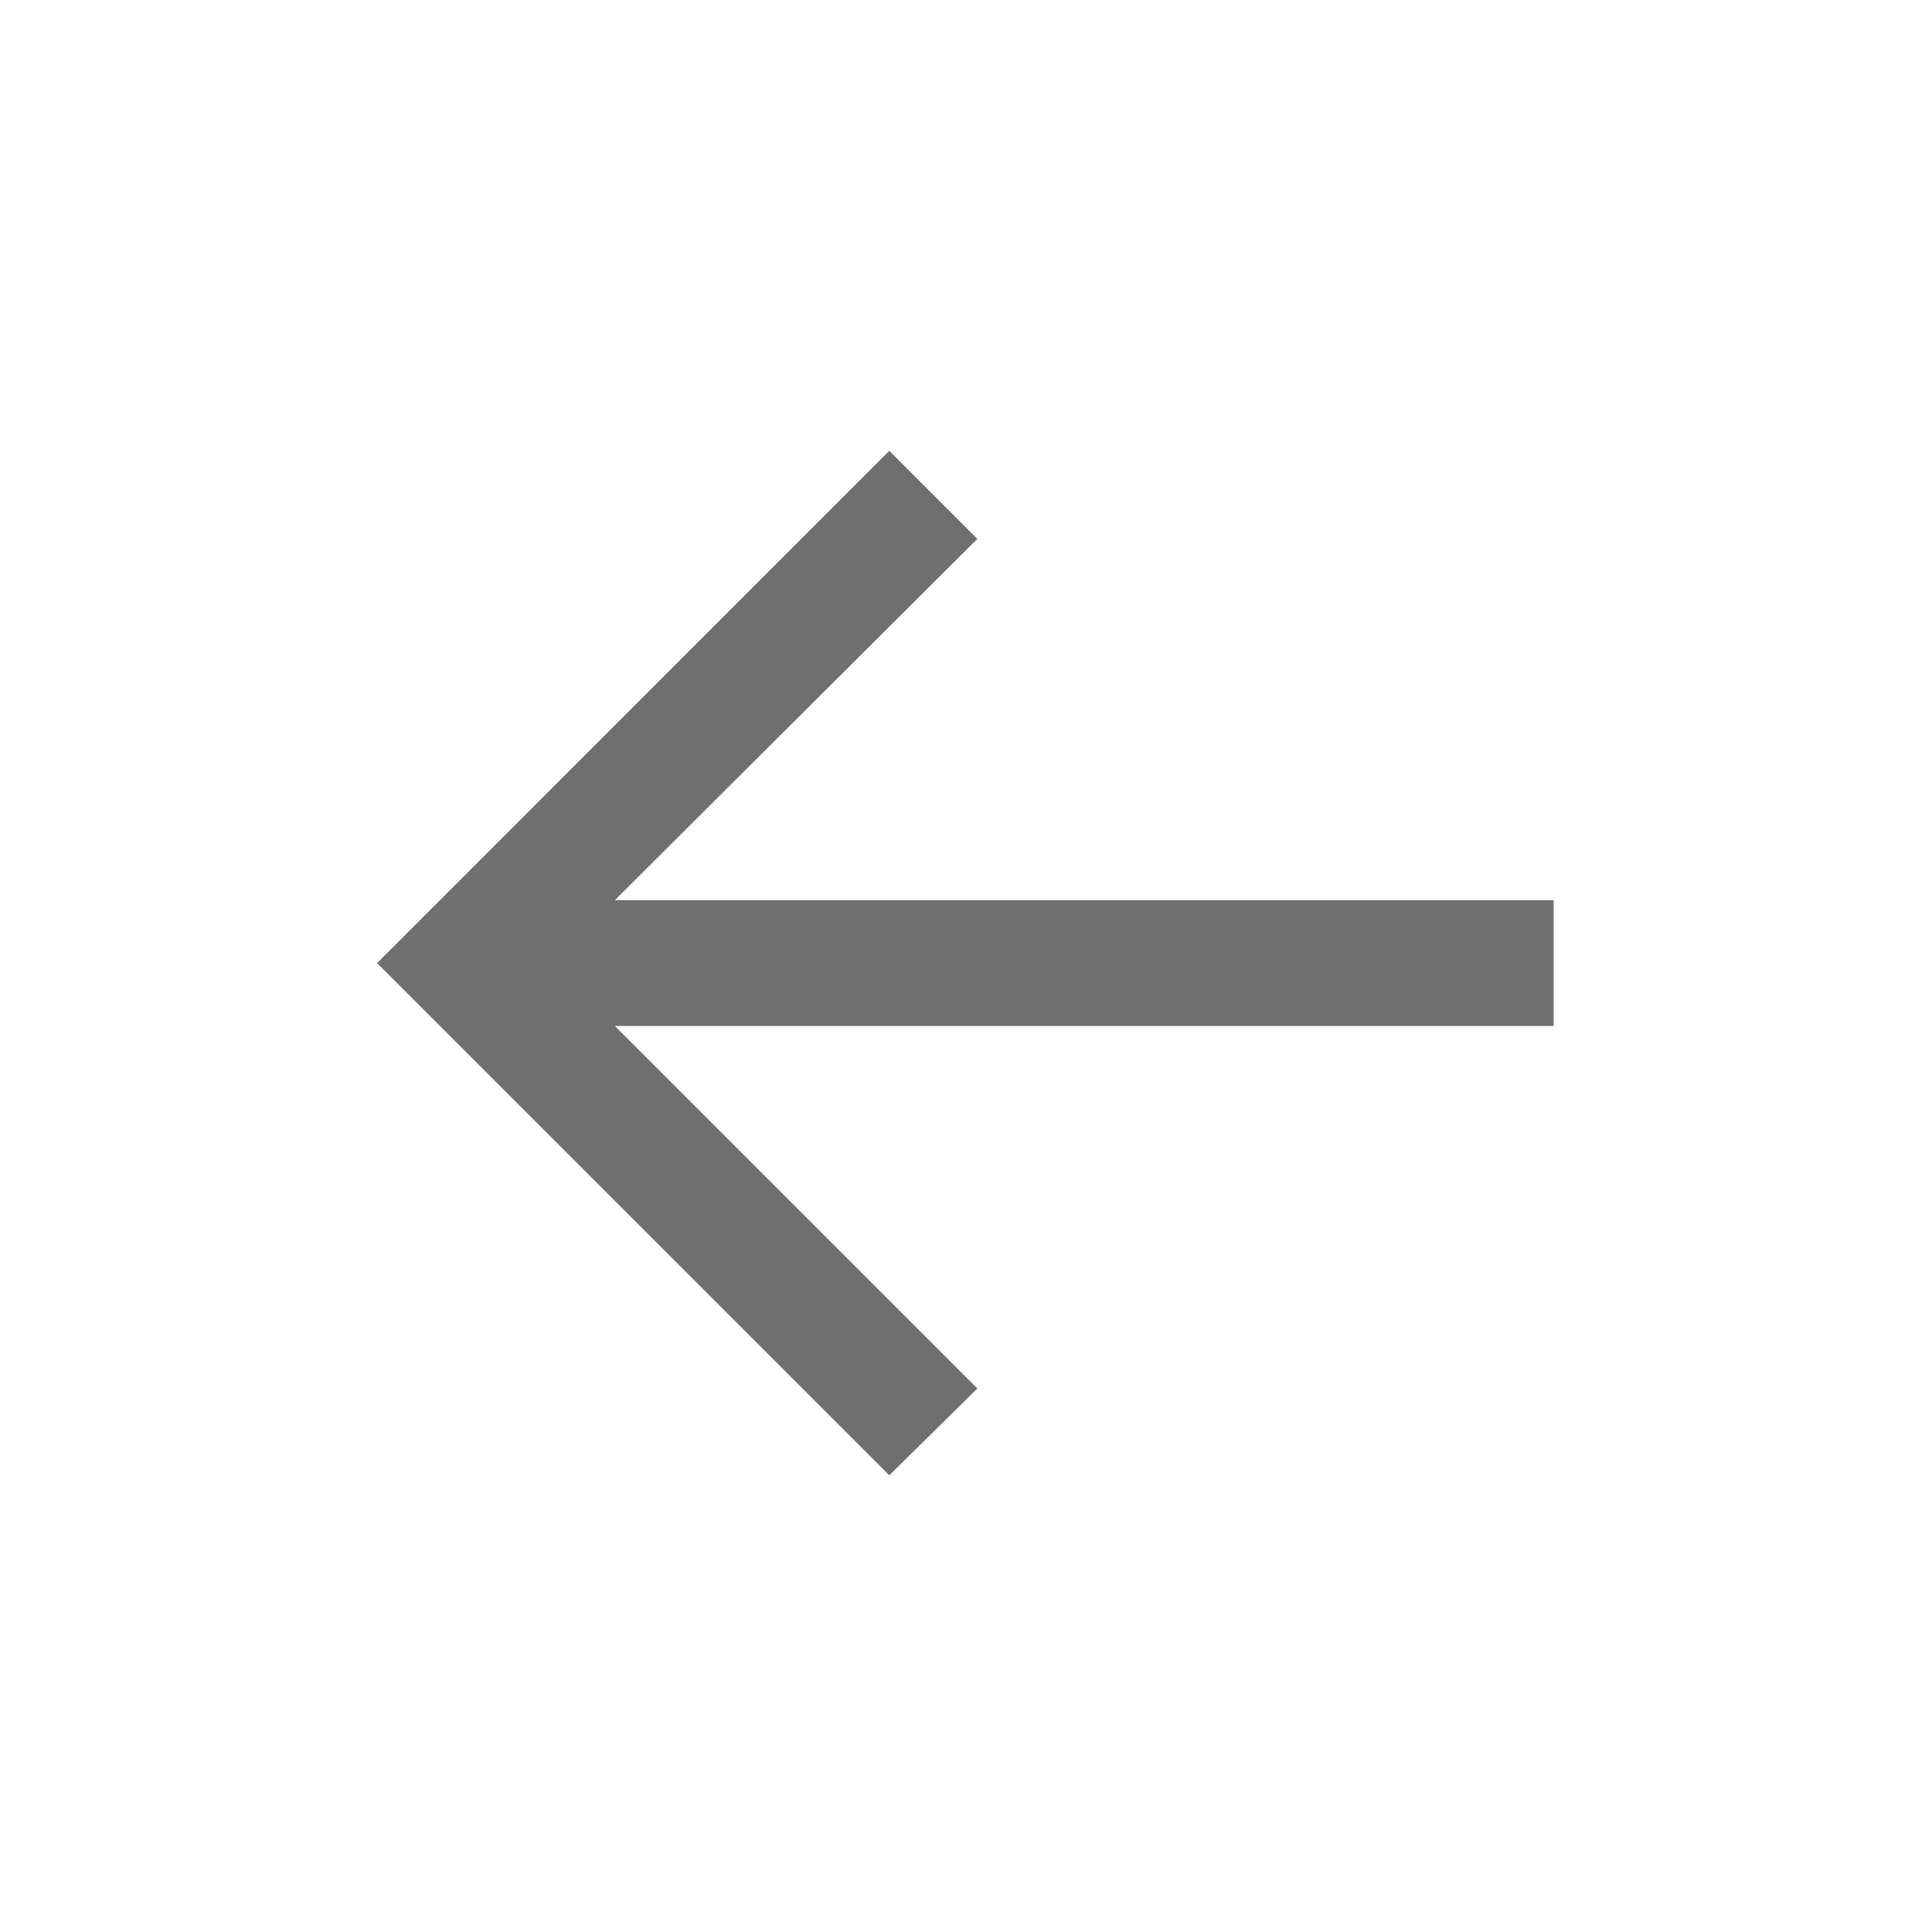
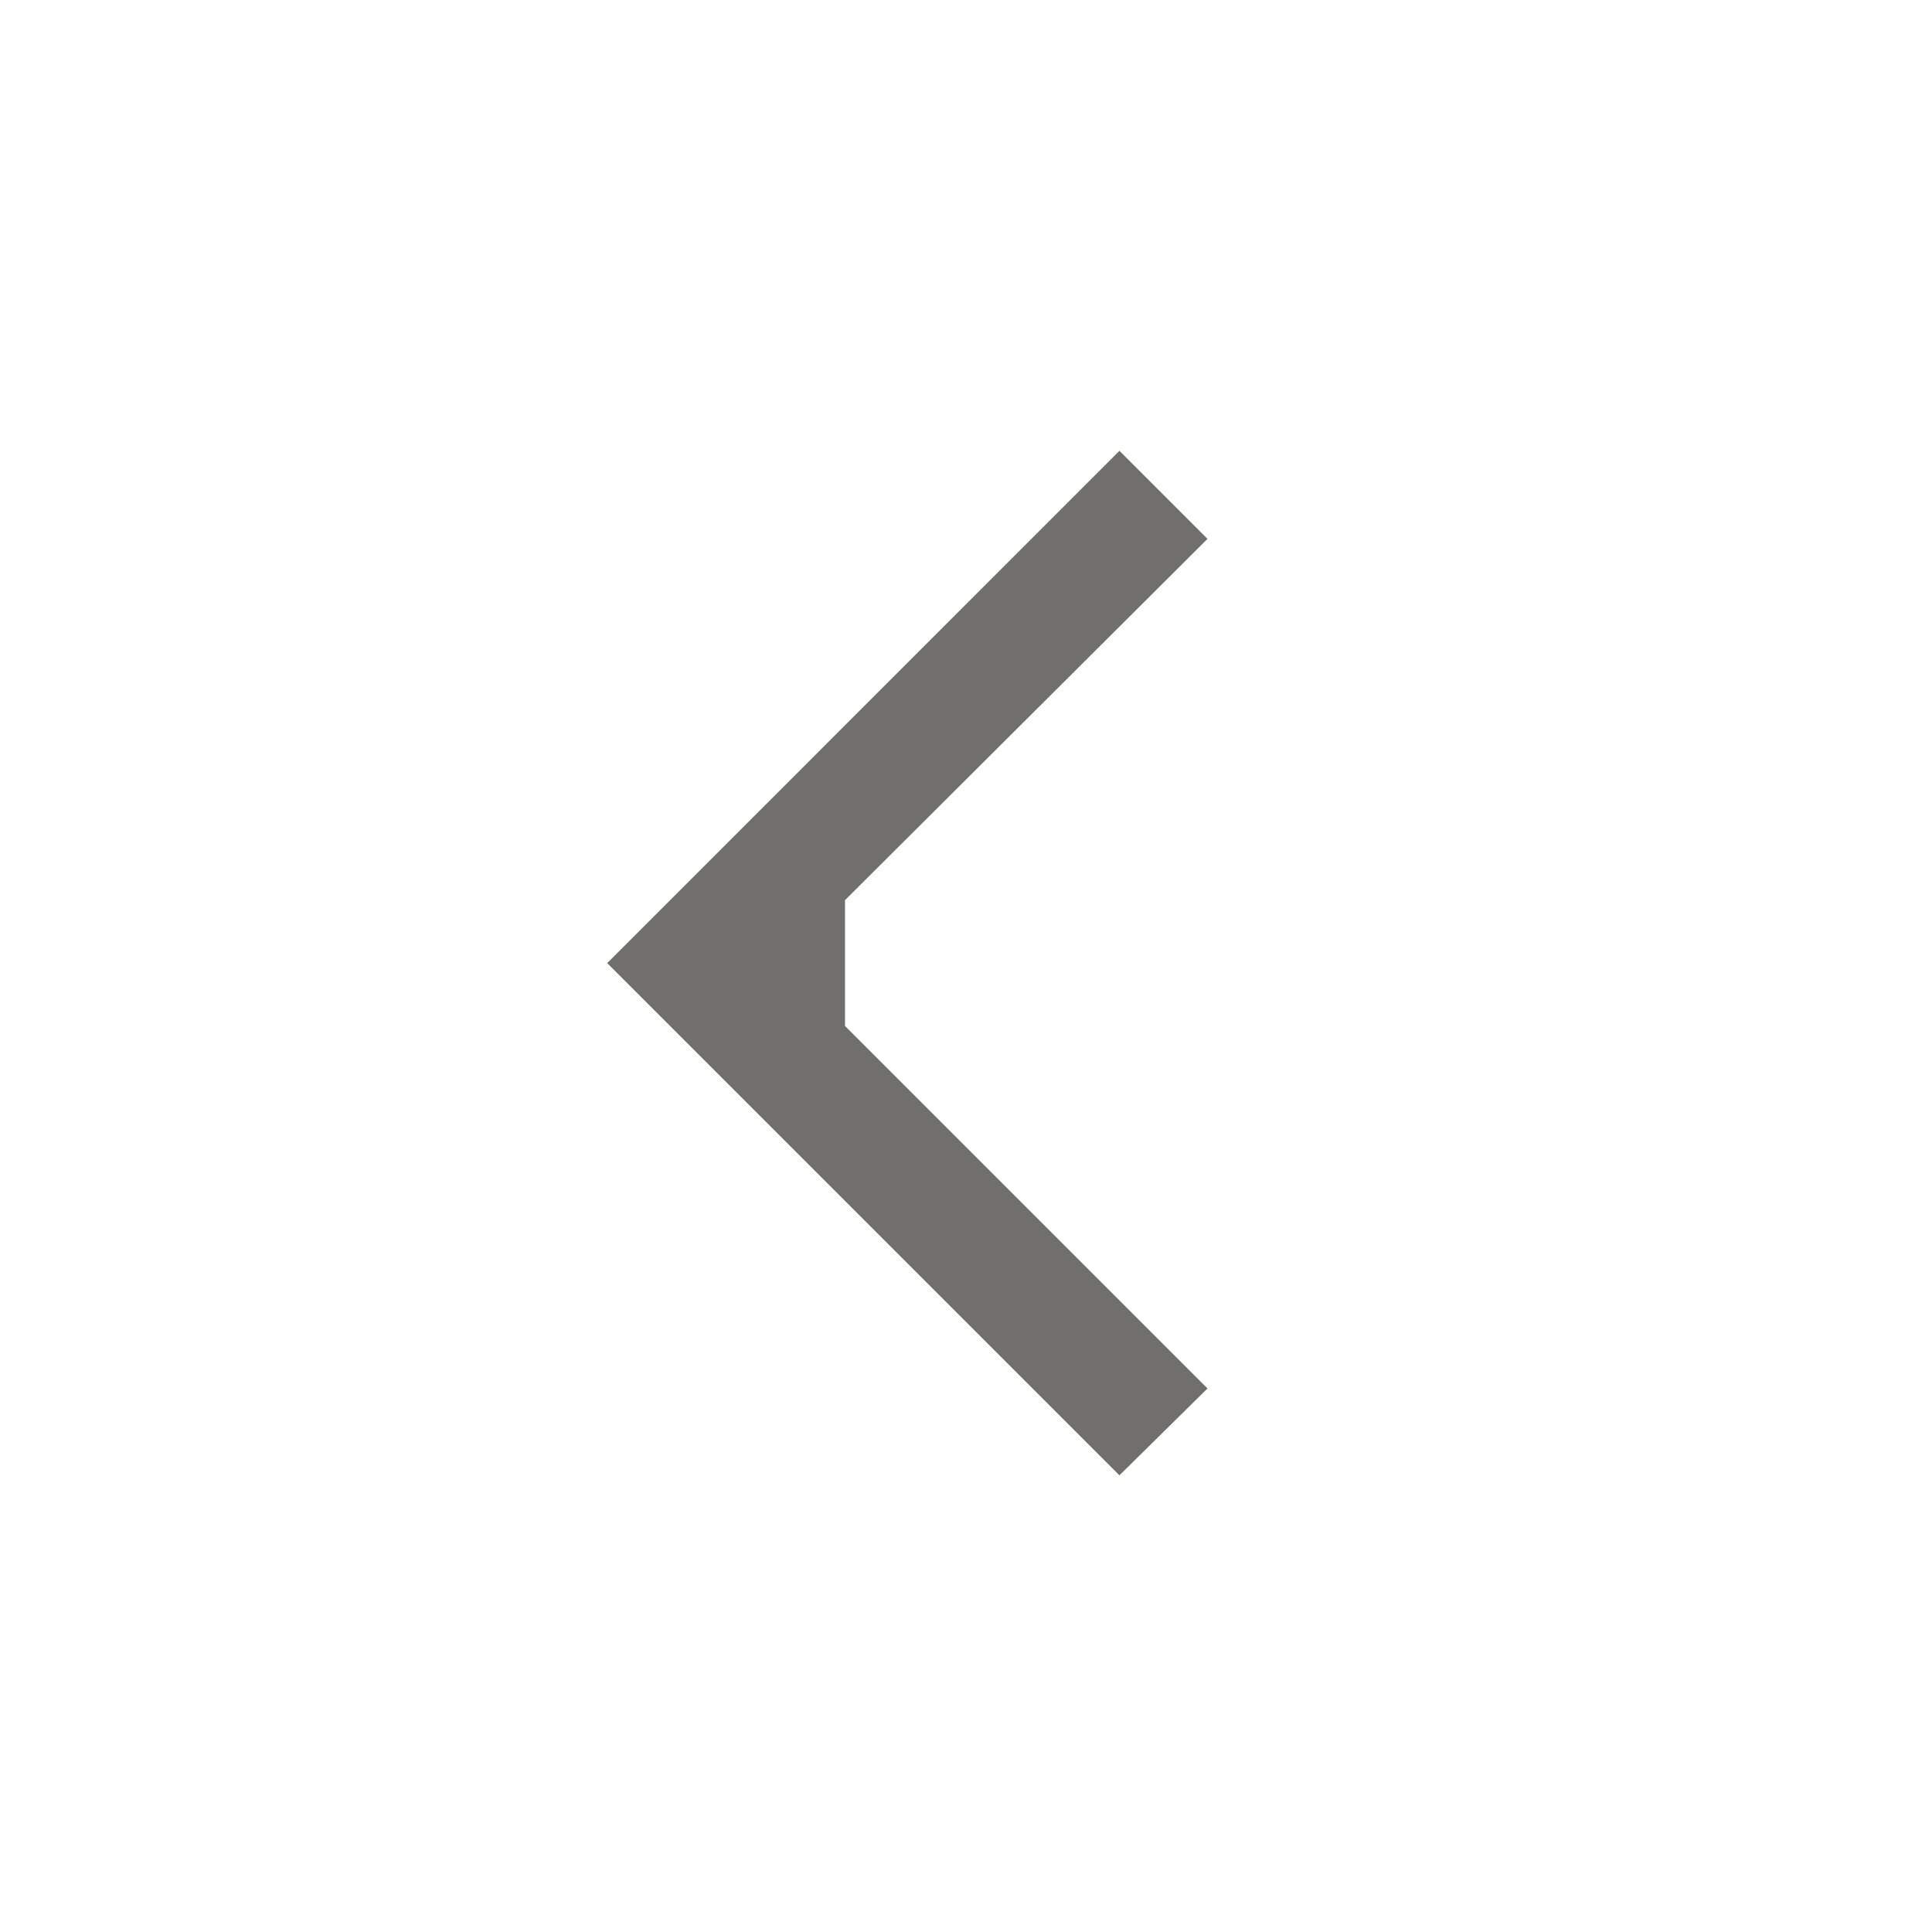
<svg xmlns="http://www.w3.org/2000/svg" width="24" height="24" viewBox="0 0 24 24" fill="none">
-   <path d="M11.047 18.327L12.141 17.248L7.638 12.745H19.3V11.182H7.638L12.141 6.694L11.047 5.6L4.684 11.964L11.047 18.327Z" fill="#706F6C" />
+   <path d="M13.906 18.327L15 17.248L10.497 12.745V11.182L15 6.694L13.906 5.6L7.543 11.964L13.906 18.327Z" fill="#706F6C" />
</svg>
